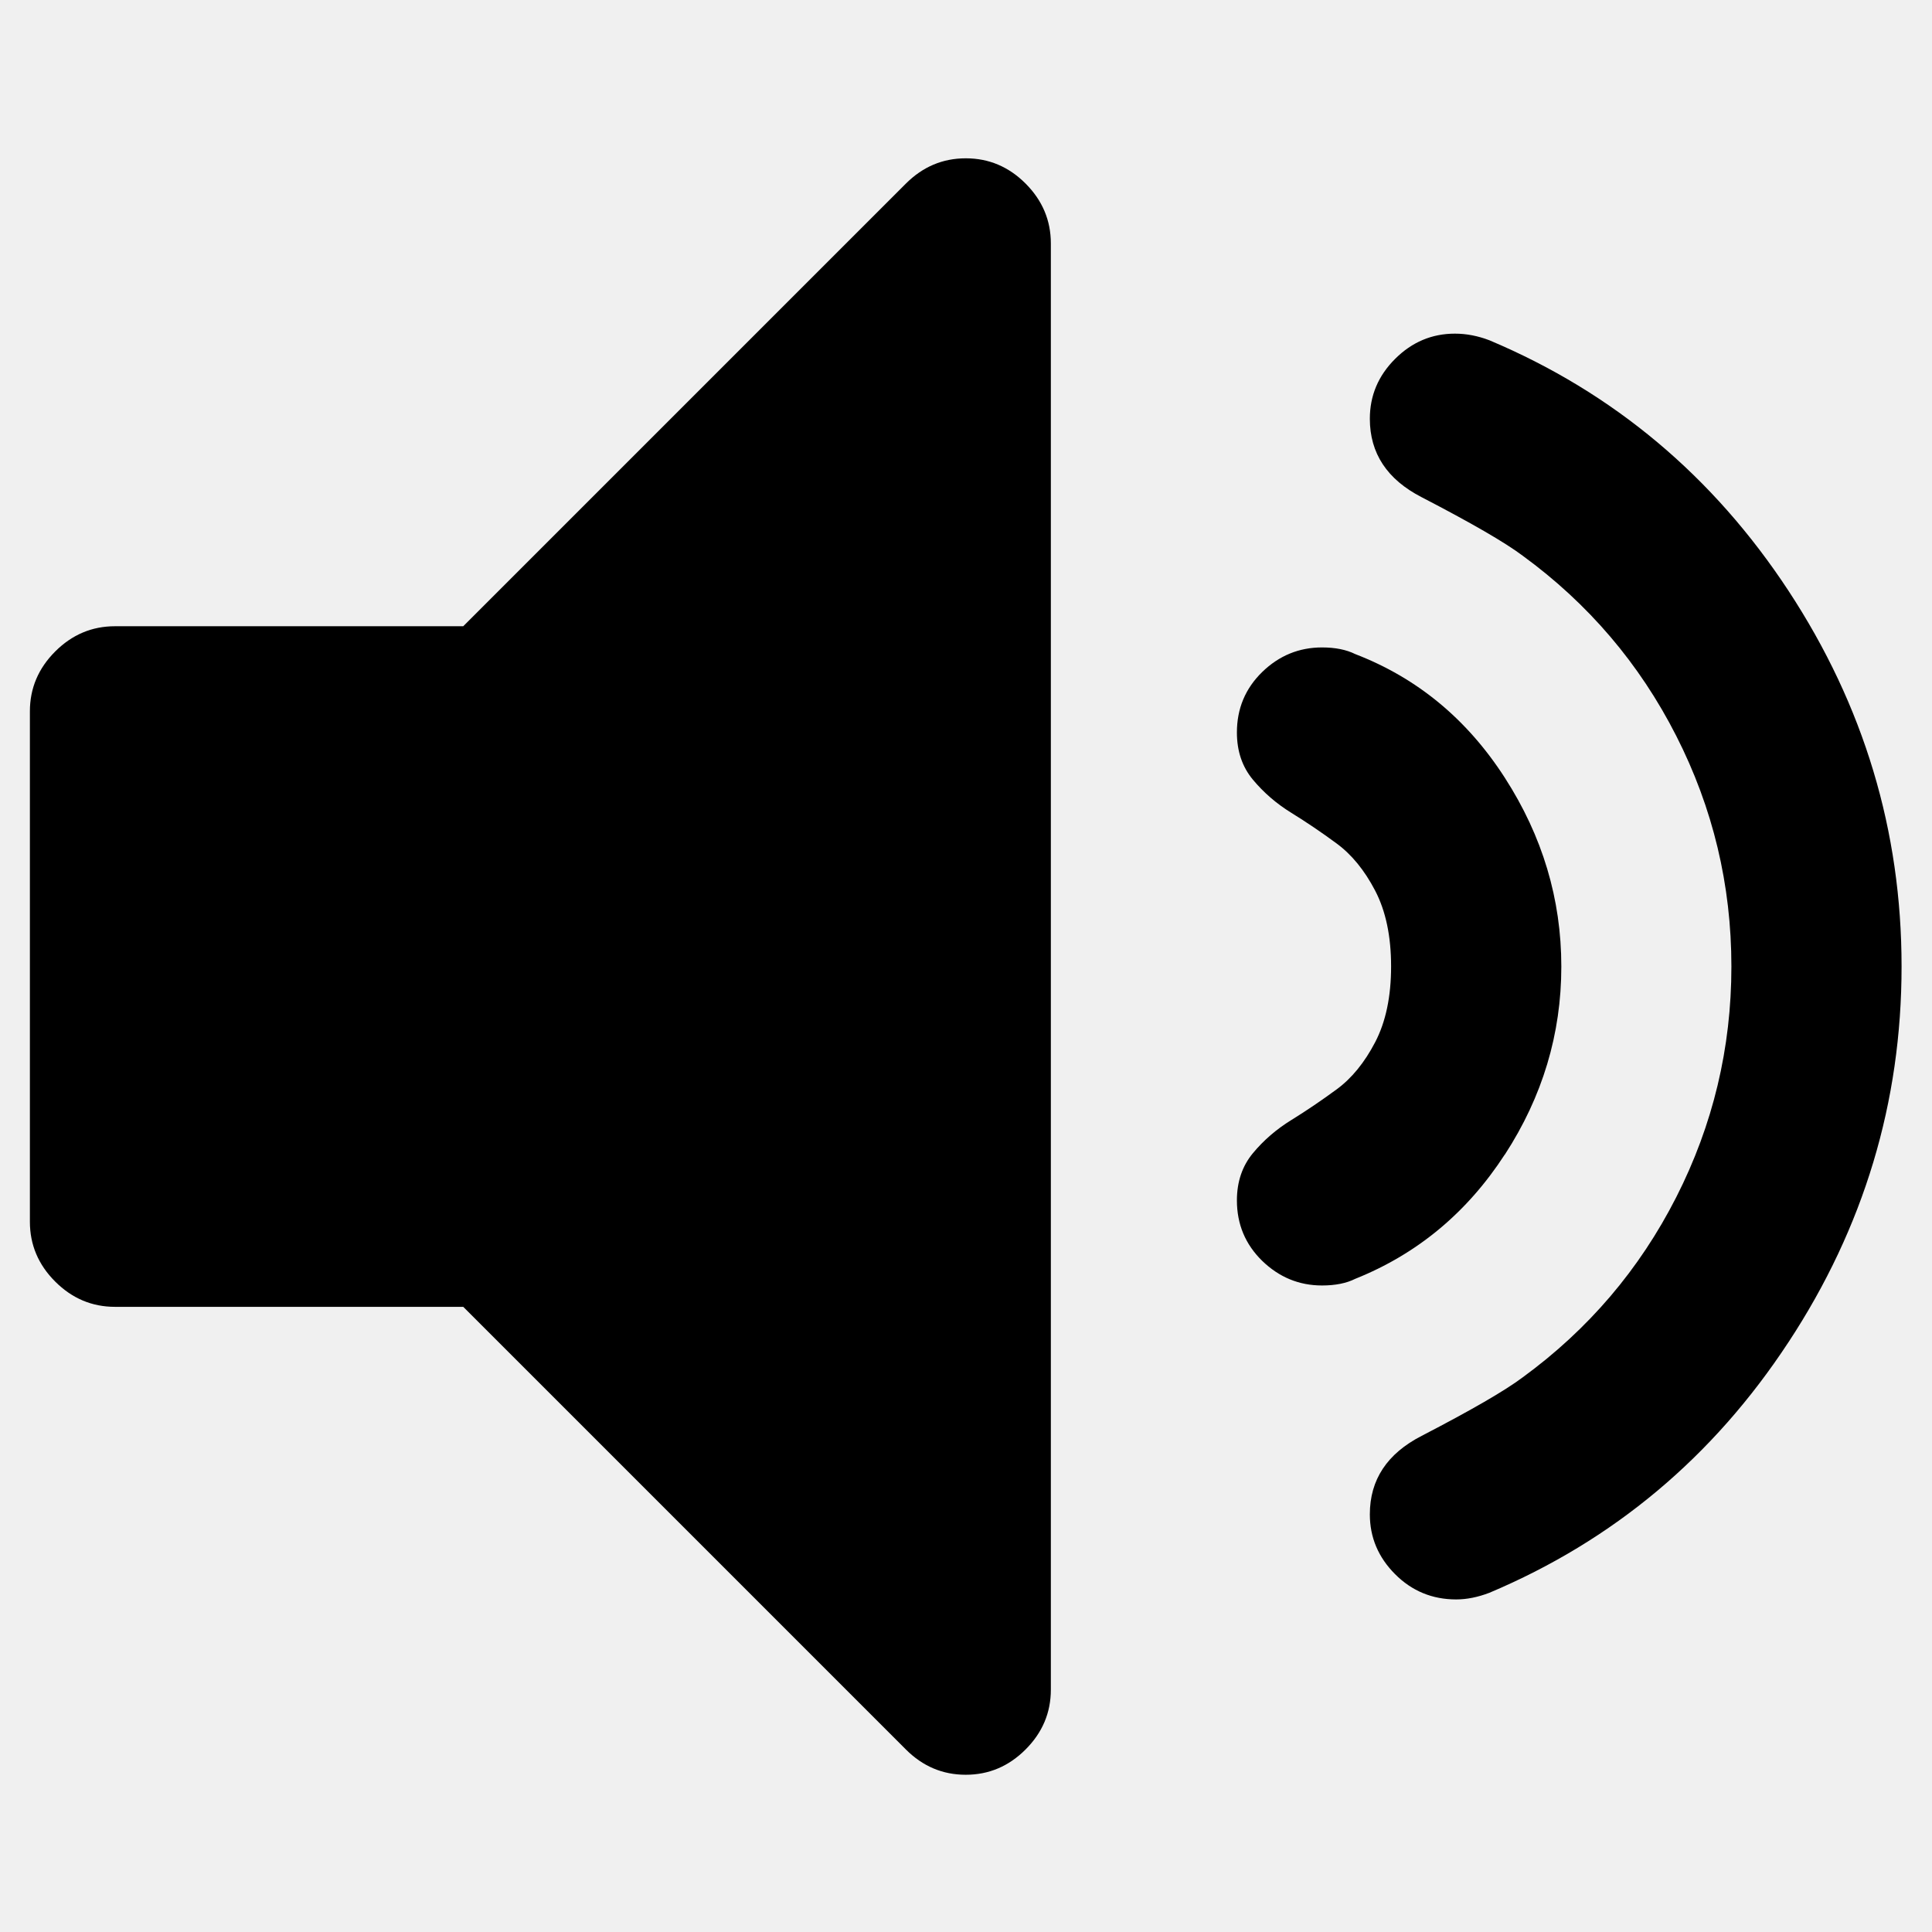
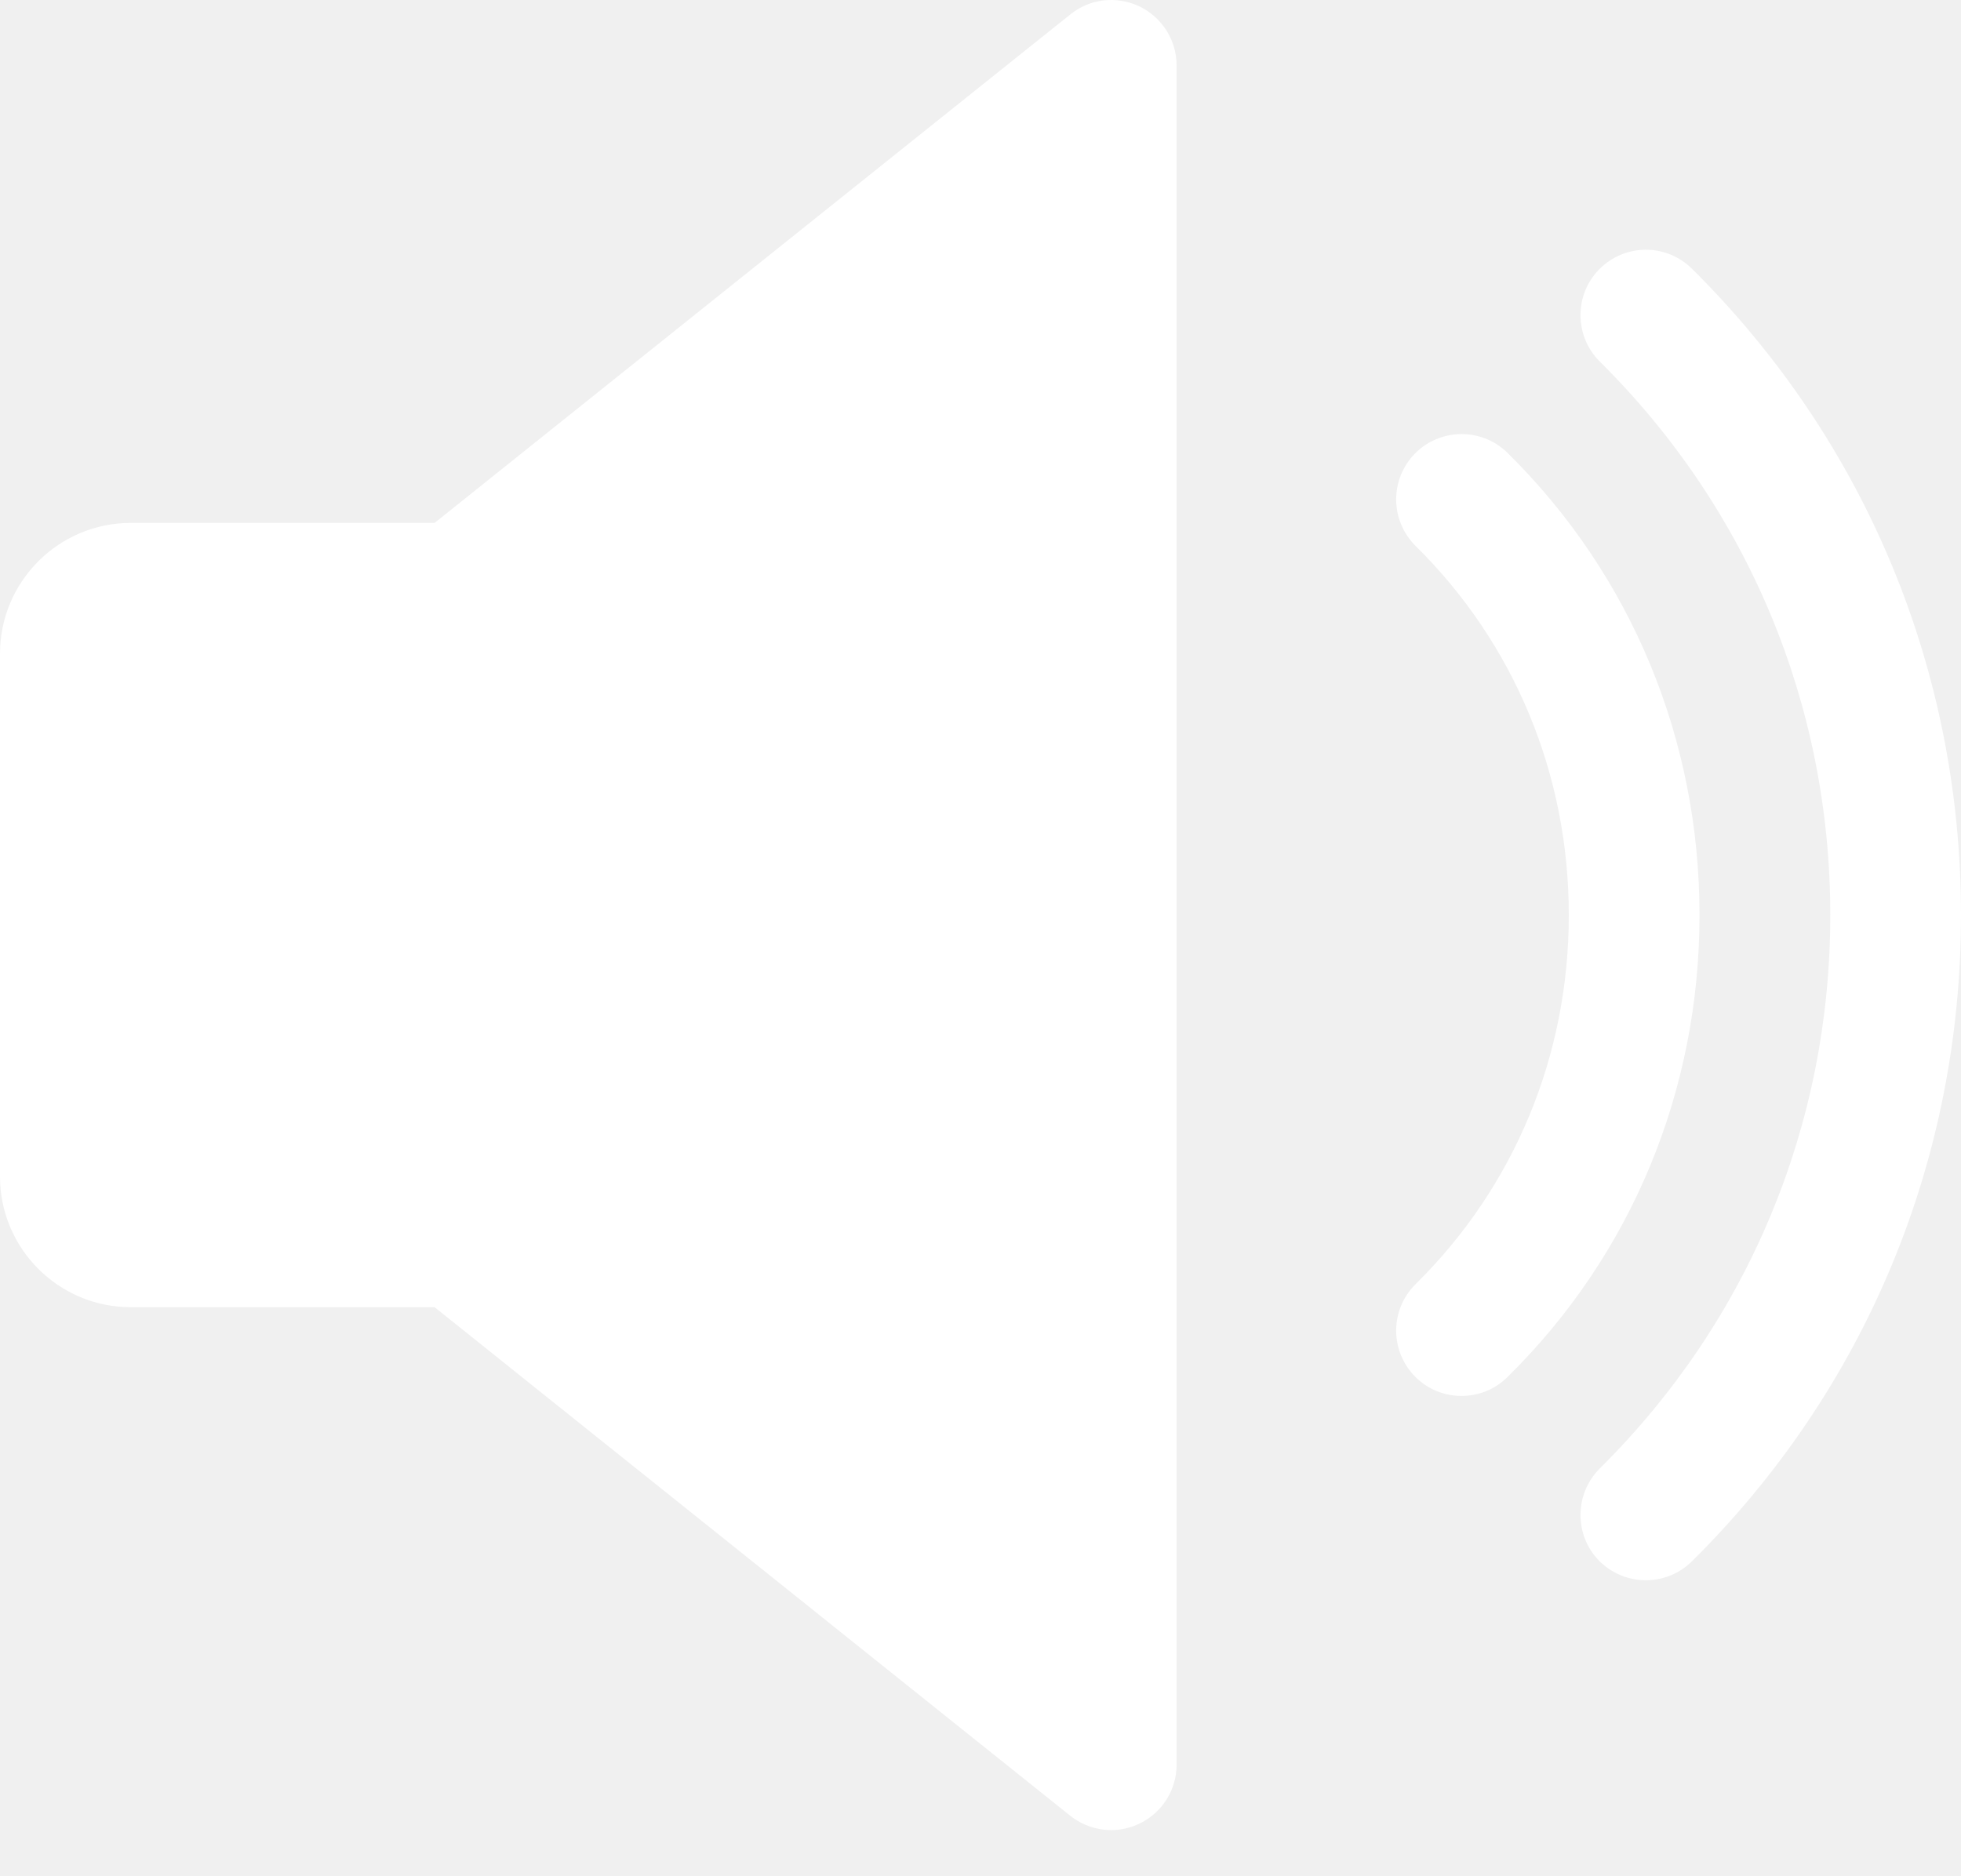
- <svg xmlns="http://www.w3.org/2000/svg" version="1.1" viewBox="0 0 36 36" id="volume-btn">
-   <path d="M17.995 2.95c-0.429 0-0.801 0.157-1.115 0.471l-8.248 8.248h-6.489c-0.43 0-0.801 0.157-1.115 0.471s-0.471 0.686-0.471 1.115v9.51c0 0.429 0.157 0.801 0.471 1.115s0.686 0.471 1.115 0.471h6.489l8.248 8.248c0.314 0.314 0.685 0.471 1.115 0.471s0.801-0.157 1.115-0.471 0.471-0.685 0.471-1.115v-26.948c0-0.429-0.157-0.801-0.47-1.115s-0.685-0.471-1.115-0.471z" />
-   <path d="M28.040 21.515c0.702-1.081 1.053-2.249 1.053-3.505s-0.351-2.428-1.053-3.518c-0.702-1.090-1.63-1.858-2.787-2.304-0.165-0.082-0.372-0.124-0.619-0.124-0.429 0-0.801 0.153-1.115 0.458-0.314 0.307-0.471 0.681-0.471 1.127 0 0.347 0.099 0.64 0.298 0.879s0.437 0.446 0.718 0.619c0.28 0.173 0.561 0.363 0.842 0.57s0.52 0.499 0.718 0.879c0.198 0.38 0.297 0.851 0.297 1.412s-0.099 1.032-0.297 1.412c-0.198 0.38-0.437 0.673-0.718 0.879s-0.562 0.397-0.842 0.57c-0.281 0.173-0.52 0.38-0.718 0.619s-0.298 0.533-0.298 0.879c0 0.446 0.158 0.821 0.471 1.127 0.314 0.304 0.685 0.459 1.115 0.459 0.247 0 0.454-0.041 0.619-0.124 1.156-0.463 2.085-1.235 2.787-2.317z" />
-   <path d="M33.327 25.008c1.404-2.137 2.106-4.471 2.106-6.999 0-2.527-0.702-4.859-2.106-6.999-1.404-2.137-3.262-3.695-5.573-4.669-0.214-0.082-0.429-0.124-0.644-0.124-0.429 0-0.801 0.157-1.115 0.471s-0.47 0.685-0.47 1.115c0 0.644 0.322 1.131 0.966 1.462 0.924 0.479 1.552 0.842 1.882 1.090 1.222 0.892 2.176 2.010 2.861 3.356s1.028 2.778 1.028 4.299c0 1.519-0.343 2.952-1.028 4.299-0.685 1.346-1.639 2.464-2.861 3.356-0.33 0.248-0.958 0.611-1.882 1.090-0.644 0.331-0.966 0.817-0.966 1.462 0 0.429 0.157 0.801 0.47 1.115s0.693 0.471 1.139 0.471c0.198 0 0.405-0.042 0.619-0.124 2.311-0.975 4.17-2.531 5.573-4.67z" />
+ <svg xmlns="http://www.w3.org/2000/svg" viewBox="0 0 23 22" fill="none">
+   <path d="M13.366 0.076C13.099 -0.051 12.785 -0.018 12.555 0.168L5.097 6.134H1.533C0.688 6.134 0 6.823 0 7.668V13.801C0 14.647 0.688 15.334 1.533 15.334H5.097L12.553 21.3C12.693 21.411 12.863 21.468 13.033 21.468C13.147 21.468 13.26 21.442 13.366 21.391C13.631 21.264 13.8 20.995 13.8 20.701V0.768C13.8 0.473 13.631 0.205 13.366 0.076Z" fill="white" />
+   <path d="M17.681 5.312C17.379 5.015 16.894 5.02 16.597 5.319C16.299 5.621 16.302 6.105 16.603 6.404C17.762 7.548 18.4 9.086 18.4 10.734C18.4 12.383 17.762 13.921 16.603 15.064C16.302 15.36 16.299 15.846 16.597 16.148C16.747 16.3 16.945 16.375 17.141 16.375C17.336 16.375 17.531 16.302 17.681 16.153C19.134 14.723 19.933 12.797 19.933 10.734C19.933 8.672 19.134 6.746 17.681 5.312Z" fill="white" />
+   <path d="M19.844 3.152C19.542 2.853 19.058 2.856 18.759 3.157C18.461 3.457 18.464 3.943 18.763 4.241C20.507 5.969 21.467 8.275 21.467 10.734C21.467 13.194 20.507 15.498 18.763 17.226C18.464 17.525 18.461 18.012 18.759 18.312C18.91 18.462 19.107 18.537 19.303 18.537C19.498 18.537 19.694 18.464 19.844 18.315C21.881 16.299 23 13.606 23 10.734C23 7.862 21.881 5.17 19.844 3.152Z" fill="white" />
</svg>
